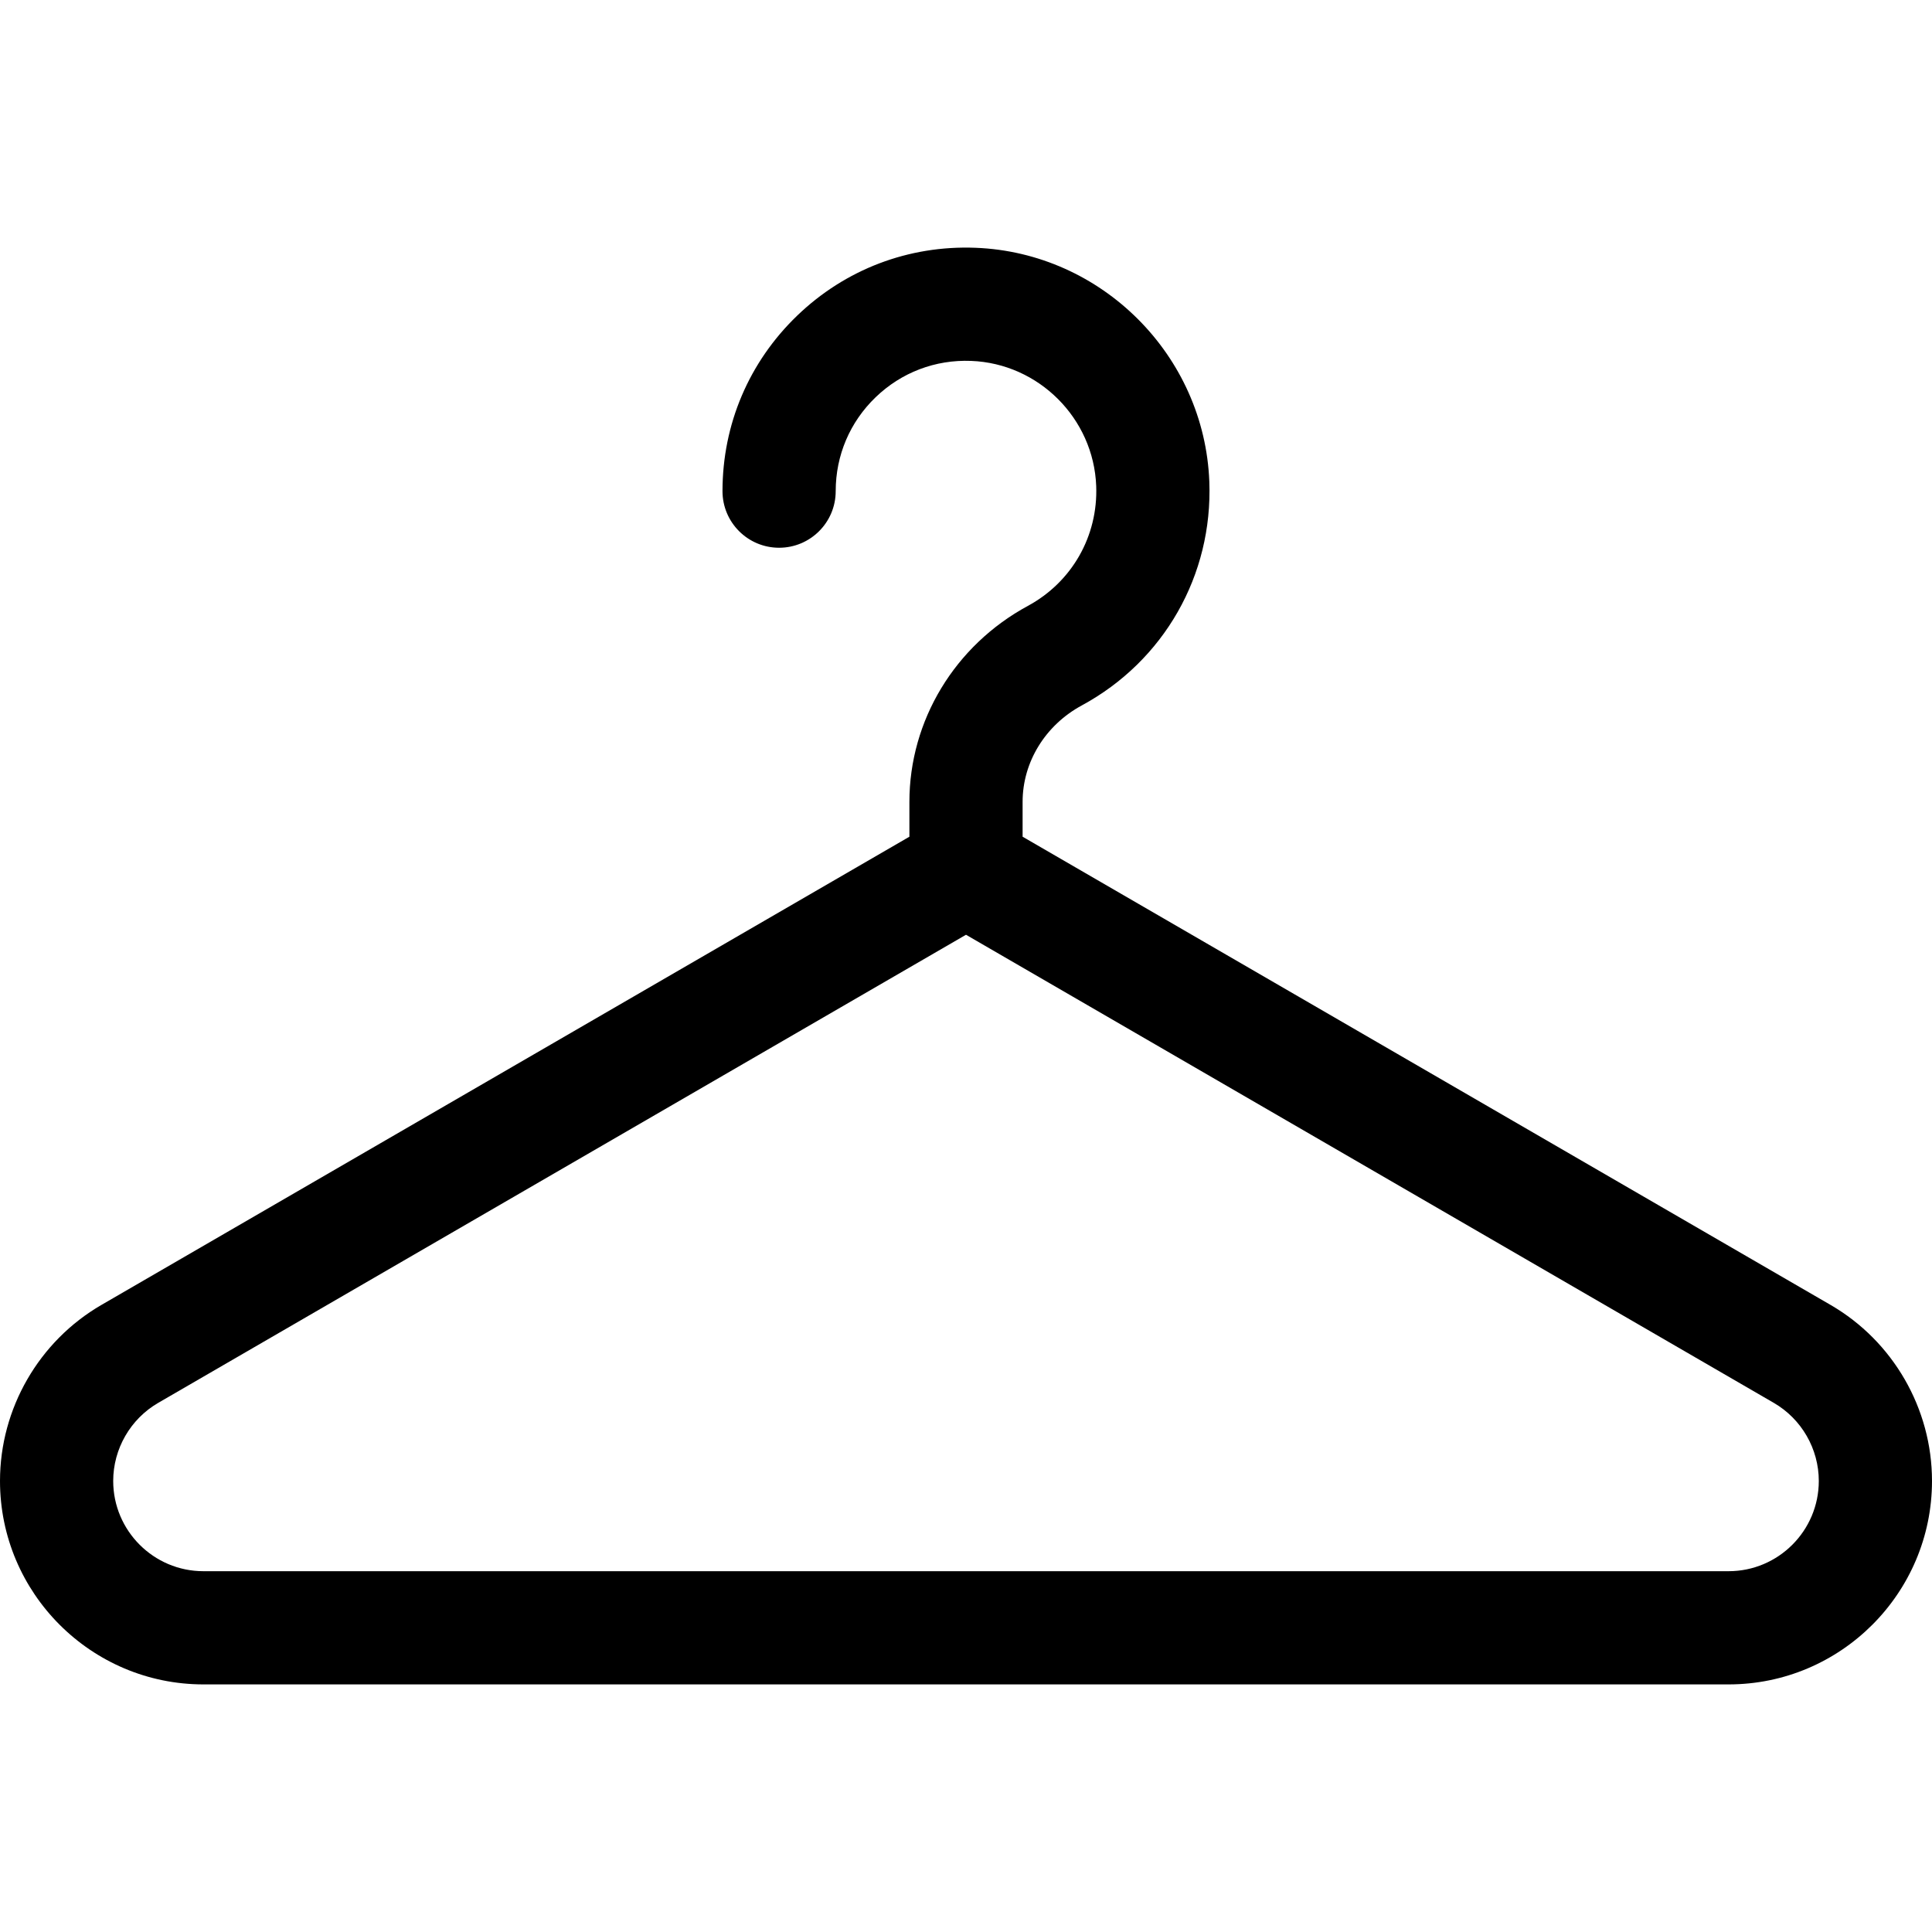
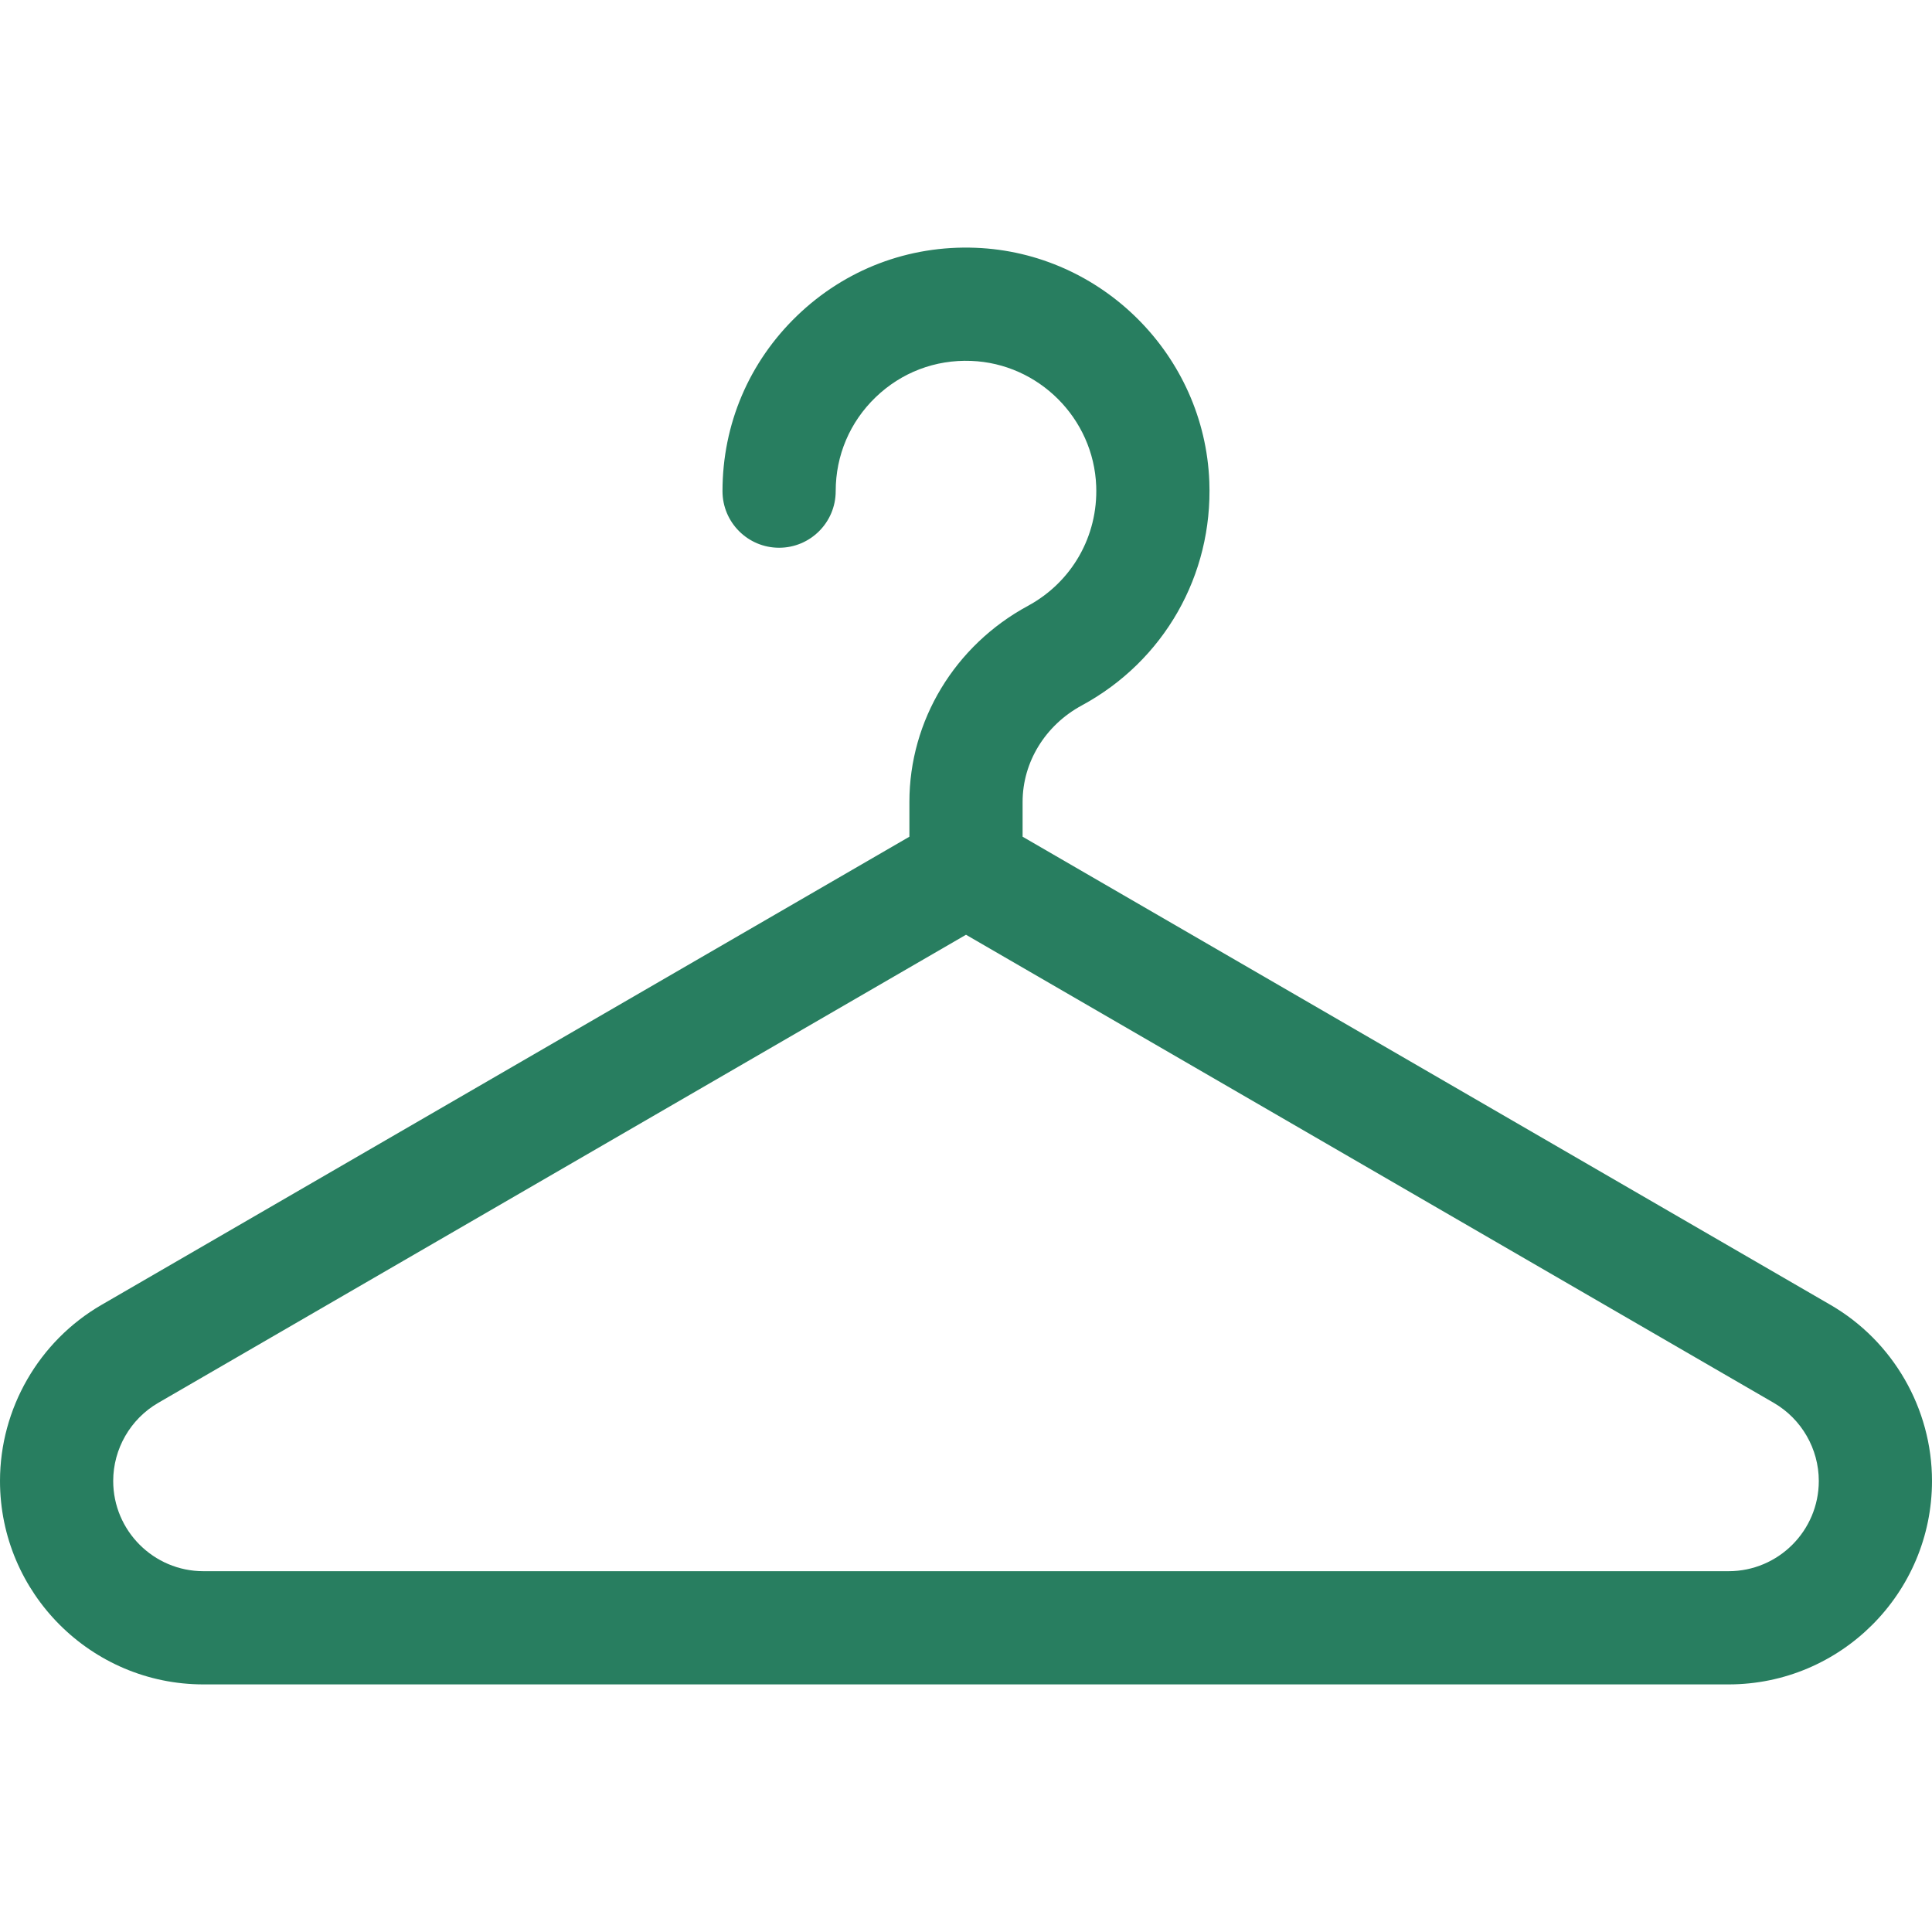
- <svg xmlns="http://www.w3.org/2000/svg" id="Capa_1" enable-background="new 0 0 512 512" height="512" viewBox="0 0 512 512" width="512">
+ <svg xmlns="http://www.w3.org/2000/svg" fill="#287e60" id="Capa_1" enable-background="new 0 0 512 512" height="512" viewBox="0 0 512 512" width="512">
  <path id="XMLID_1906_" d="m485.119 345.819-214.119-124.081v-9.232c0-10.528 6.008-20.321 15.68-25.557 21.791-11.795 34.743-34.514 33.803-59.29-1.272-33.491-28.499-60.723-61.983-61.994-17.718-.68-34.497 5.716-47.247 17.989-12.758 12.282-19.784 28.798-19.784 46.504 0 8.284 6.716 15 15 15s15-6.716 15-15c0-9.478 3.761-18.317 10.59-24.892 6.821-6.566 15.796-9.993 25.302-9.623 17.905.68 32.463 15.243 33.144 33.154.504 13.277-6.434 25.45-18.105 31.769-19.368 10.484-31.4 30.386-31.4 51.94v9.232l-214.119 124.081c-16.581 9.609-26.881 27.485-26.881 46.651 0 29.729 24.182 53.914 53.906 53.914h404.188c29.724 0 53.906-24.187 53.906-53.915 0-19.166-10.3-37.041-26.881-46.65zm-27.025 70.565h-404.188c-13.182 0-23.906-10.729-23.906-23.915 0-8.502 4.568-16.431 11.923-20.692l214.077-124.057 214.077 124.057c7.354 4.262 11.923 12.19 11.923 20.693 0 13.186-10.724 23.914-23.906 23.914z" />
</svg>
